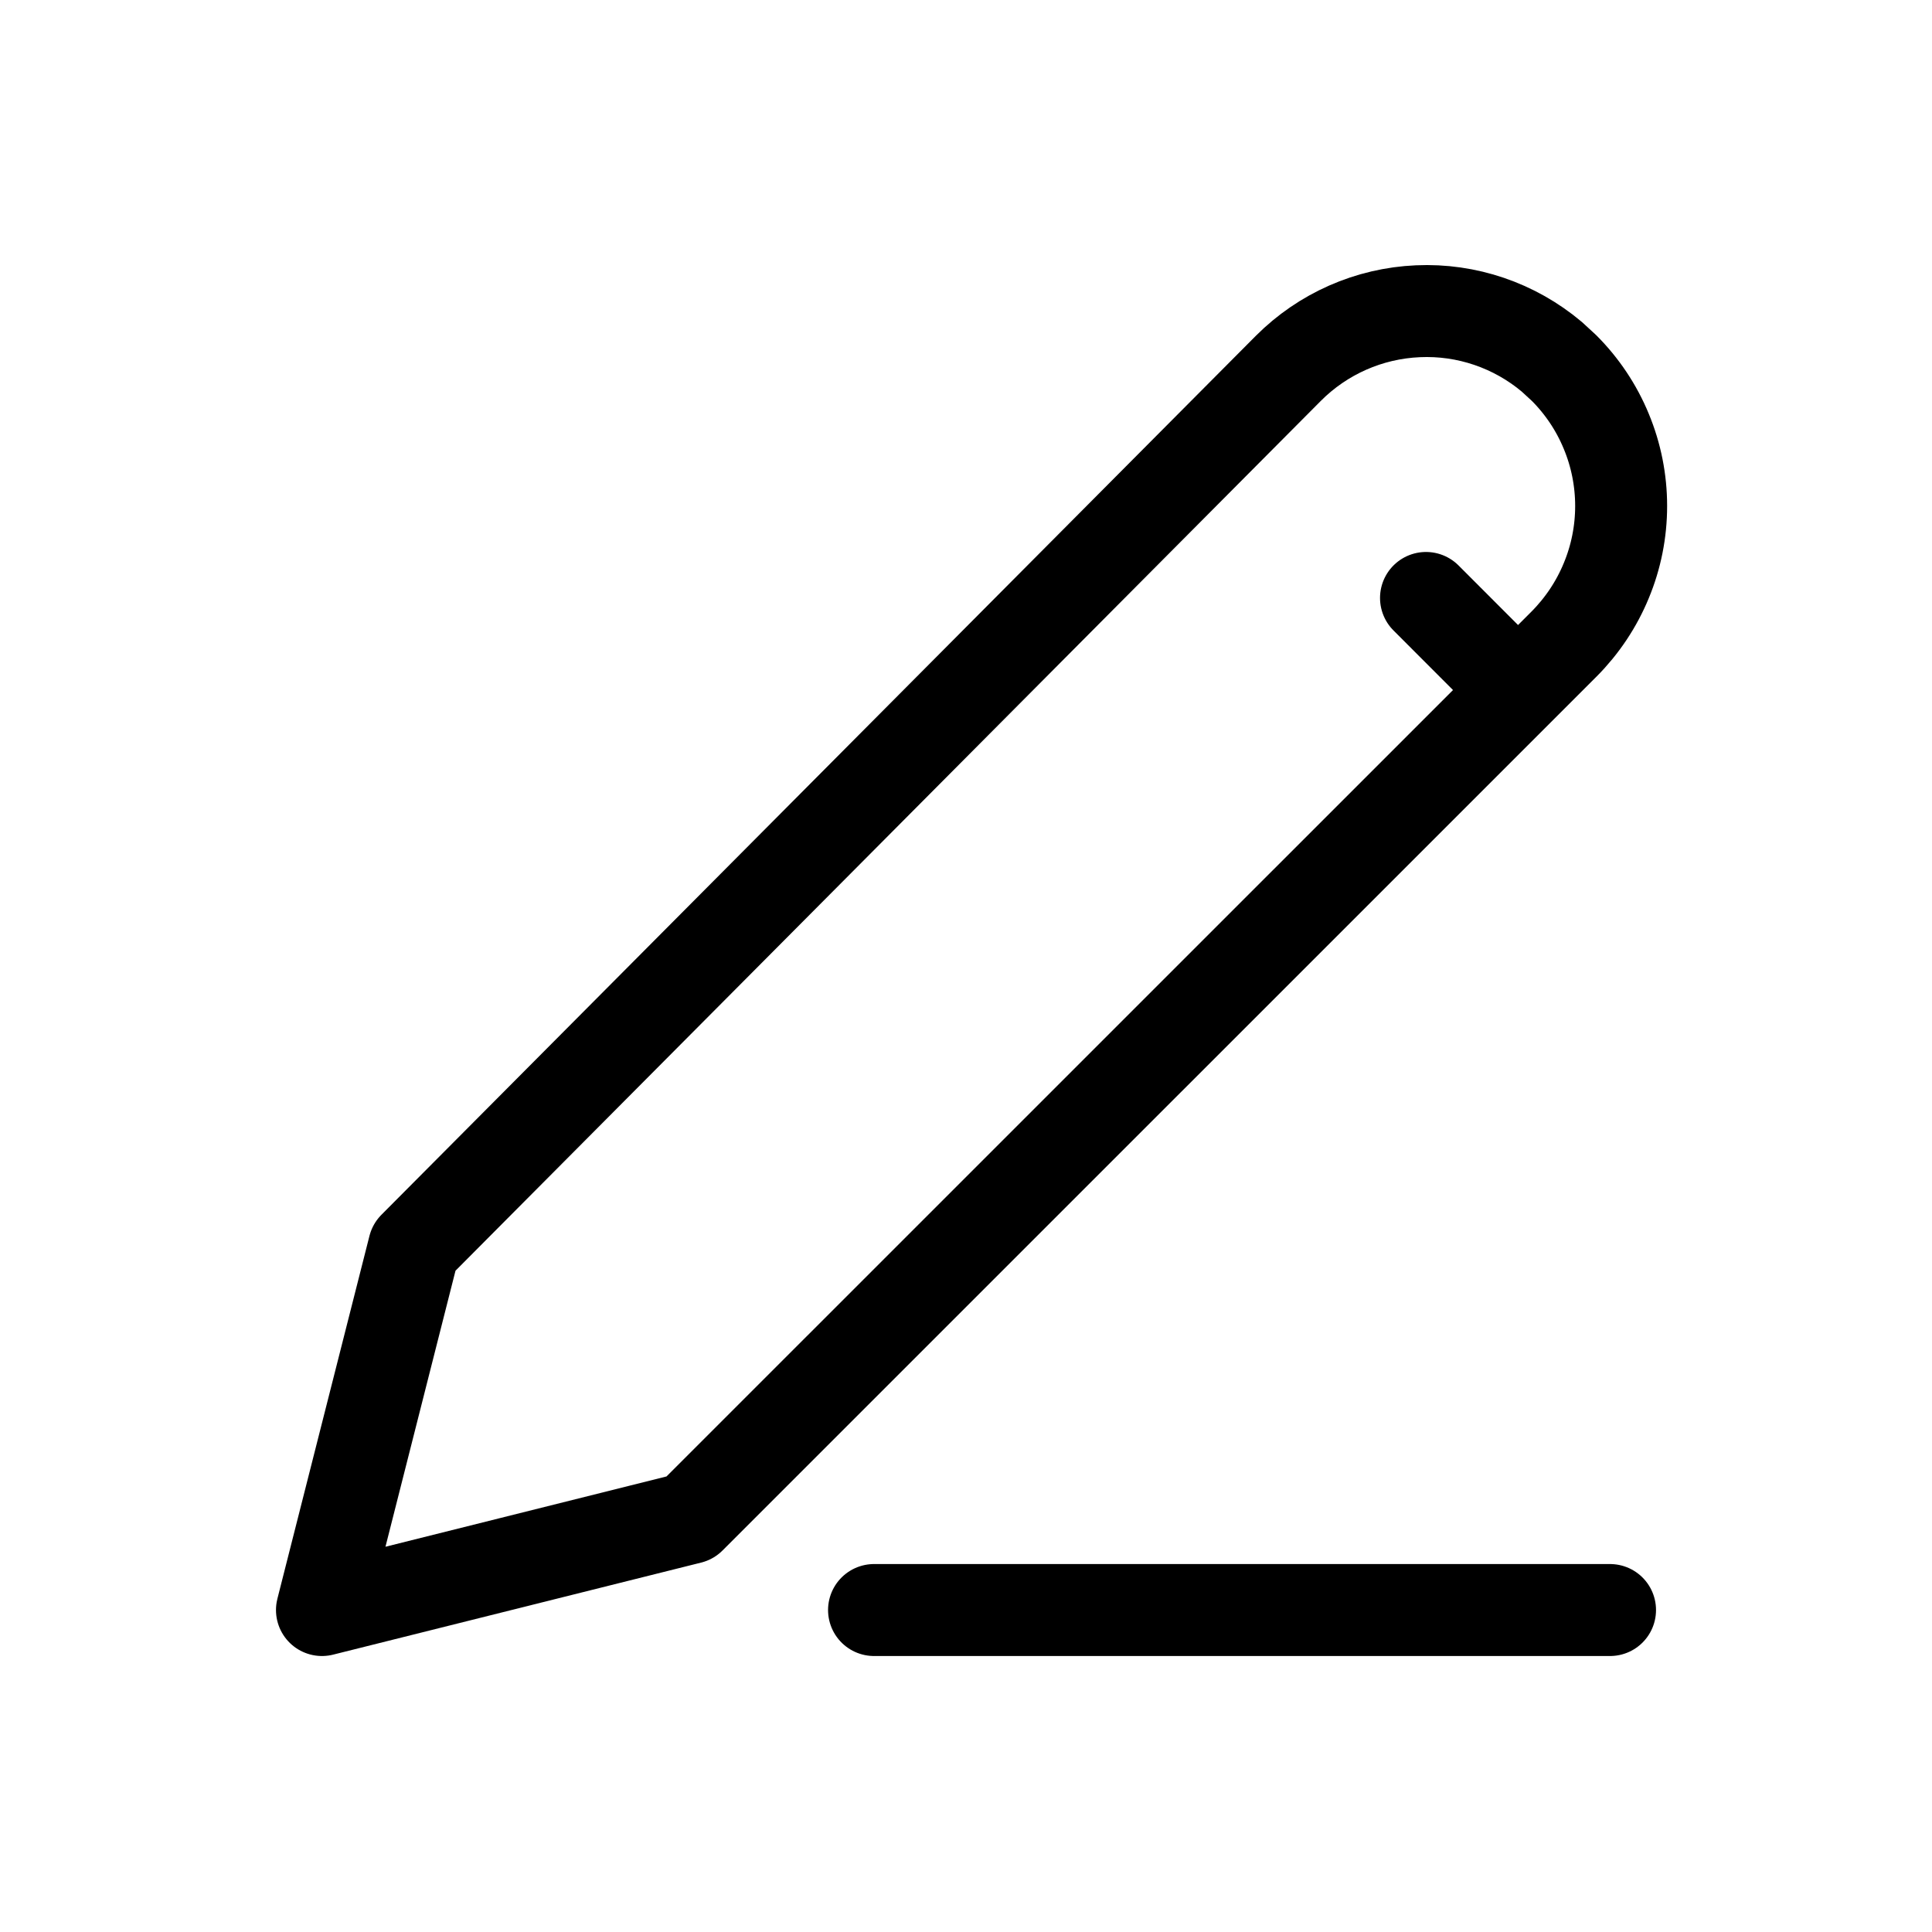
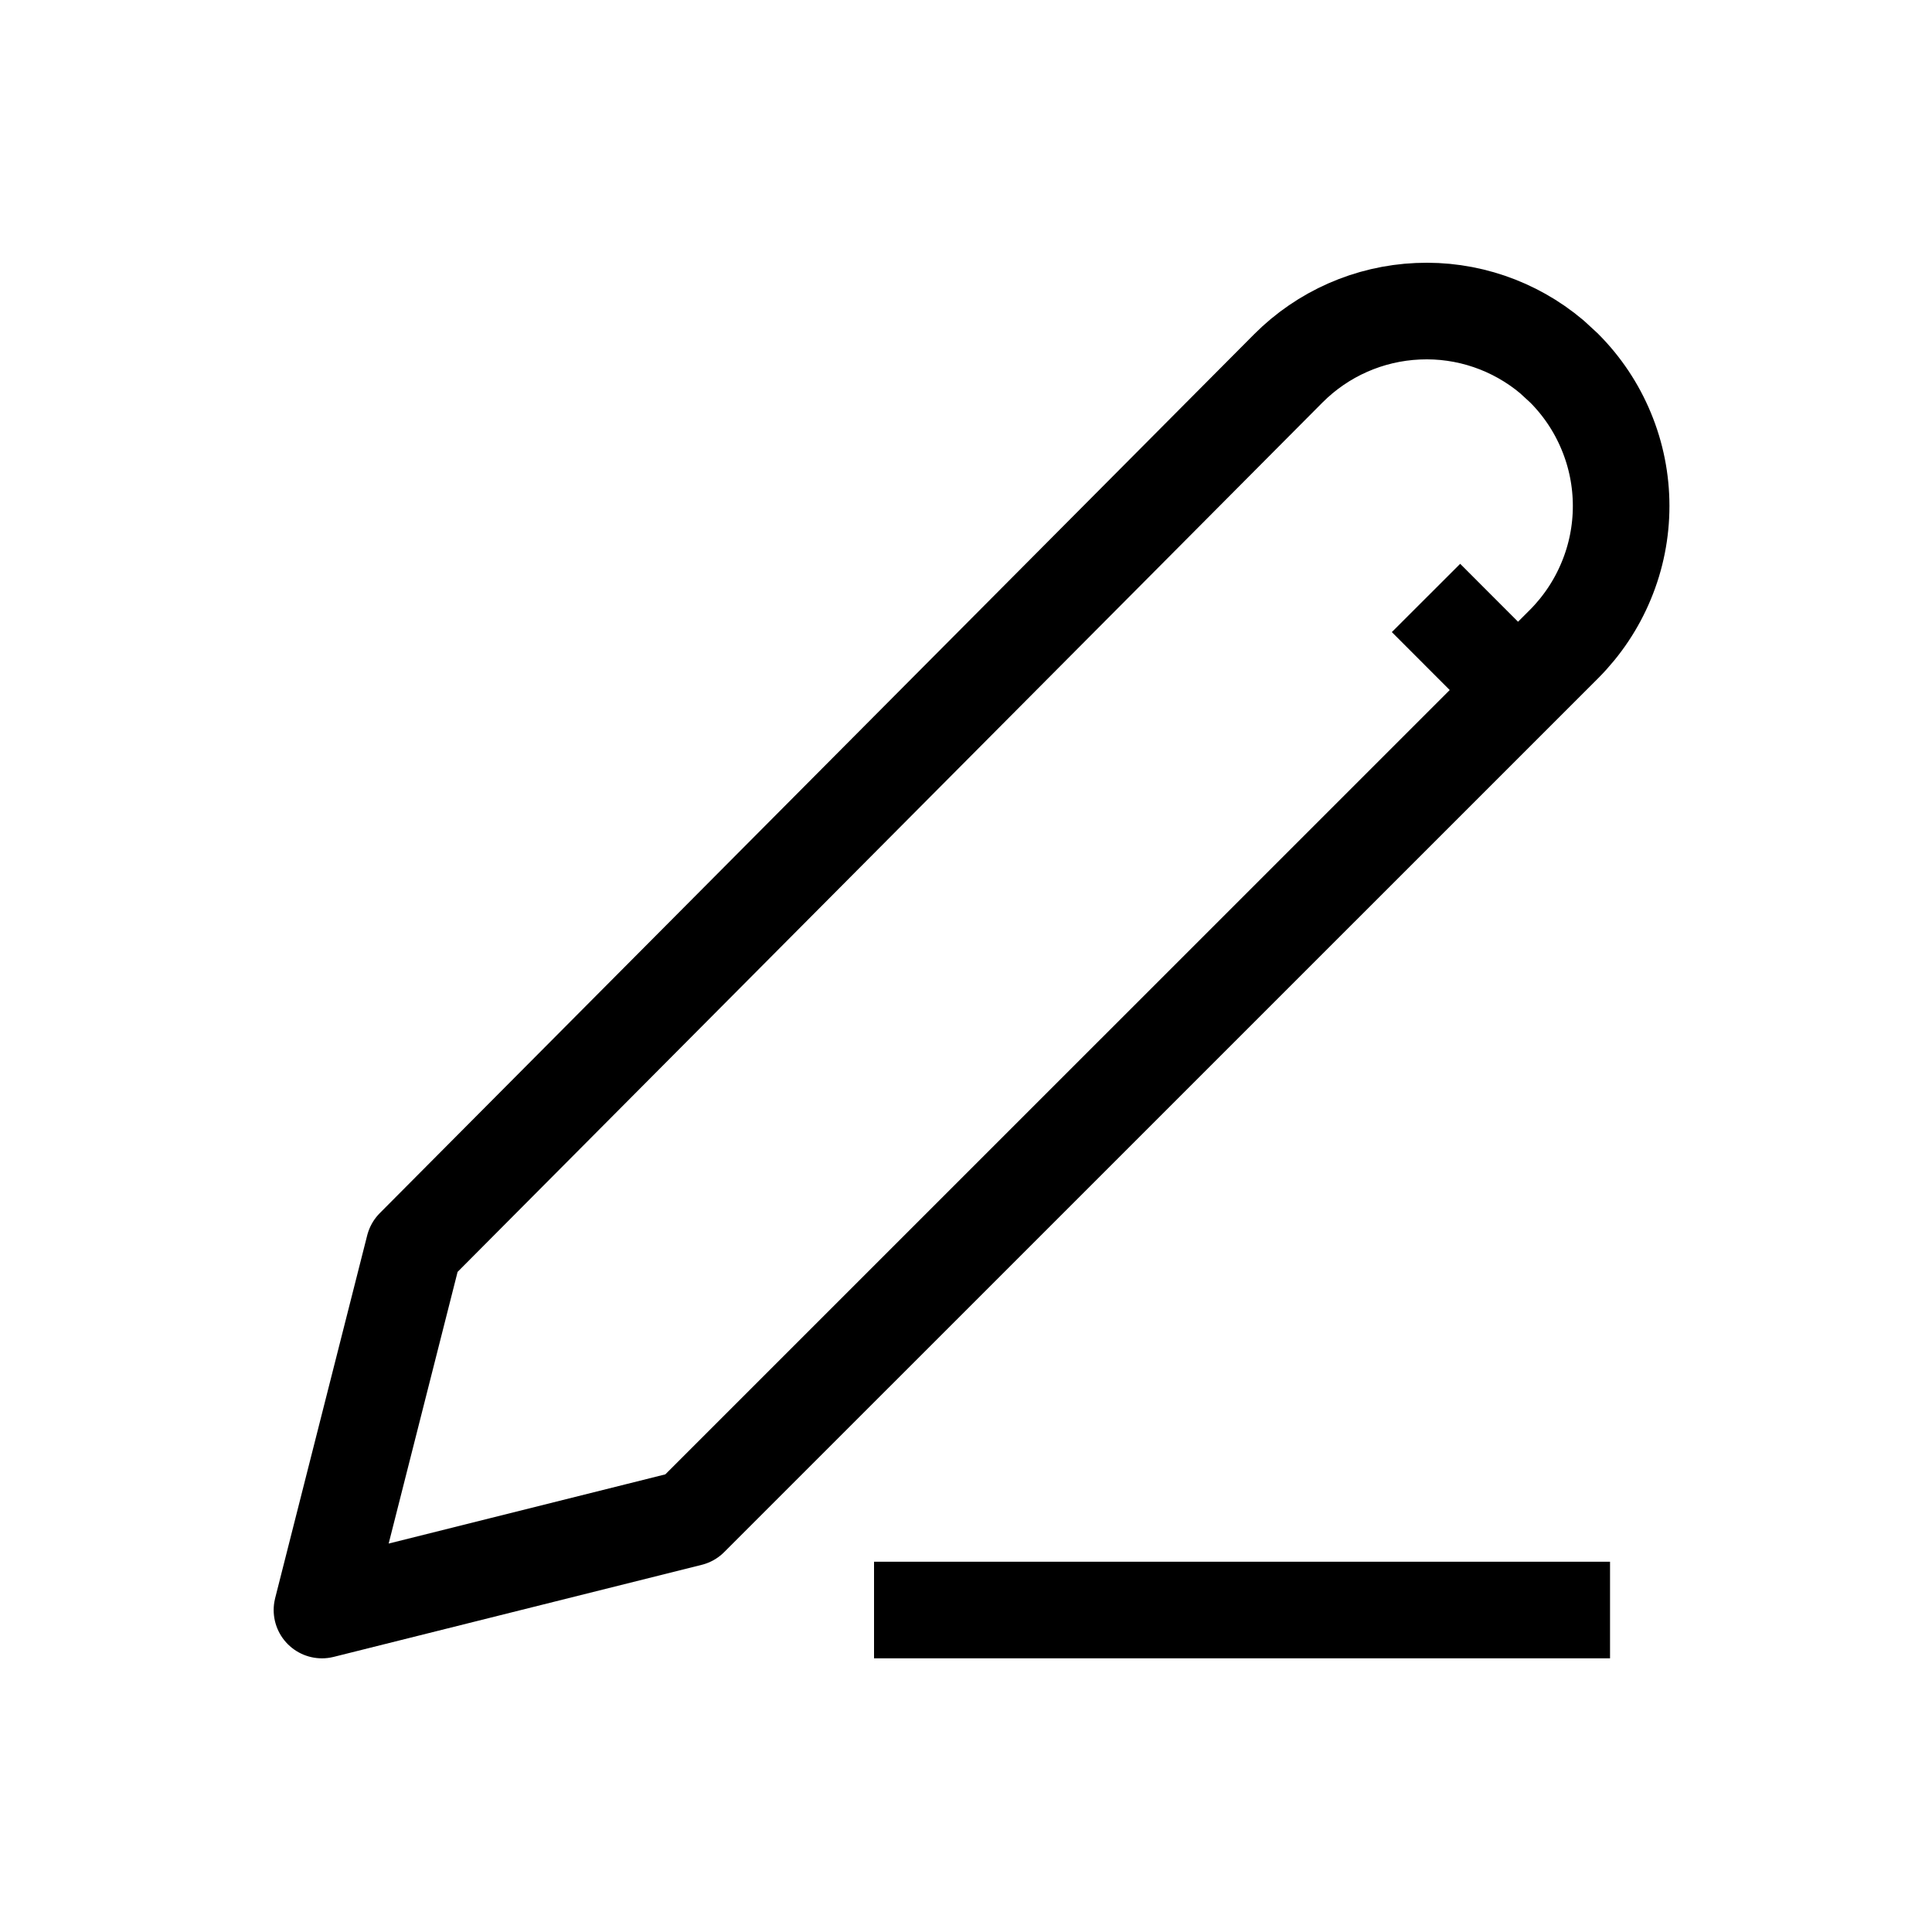
<svg xmlns="http://www.w3.org/2000/svg" width="20" height="20" viewBox="0 0 20 20" fill="none">
  <rect width="20" height="20" fill="none" />
-   <path d="M9.048 16.667H16.667M14.762 6.19L15.714 7.143M16.191 3.81C16.378 3.997 16.527 4.22 16.628 4.465C16.73 4.71 16.782 4.973 16.782 5.238C16.782 5.503 16.73 5.766 16.628 6.011C16.527 6.256 16.378 6.479 16.191 6.667L7.143 15.714L3.333 16.667L4.286 12.911L13.337 3.813C13.694 3.455 14.172 3.244 14.678 3.222C15.183 3.199 15.678 3.368 16.065 3.694L16.191 3.81Z" stroke="black" stroke-width="0.952" stroke-linecap="round" stroke-linejoin="round" />
+   <path d="M9.048 16.667H16.667M14.762 6.19L15.714 7.143M16.191 3.81C16.378 3.997 16.527 4.22 16.628 4.465C16.73 4.71 16.782 4.973 16.782 5.238C16.782 5.503 16.73 5.766 16.628 6.011C16.527 6.256 16.378 6.479 16.191 6.667L7.143 15.714L3.333 16.667L4.286 12.911L13.337 3.813C13.694 3.455 14.172 3.244 14.678 3.222C15.183 3.199 15.678 3.368 16.065 3.694L16.191 3.81Z" stroke="black" strokeWidth="0.952" strokeLinecap="round" stroke-linejoin="round" />
</svg>
